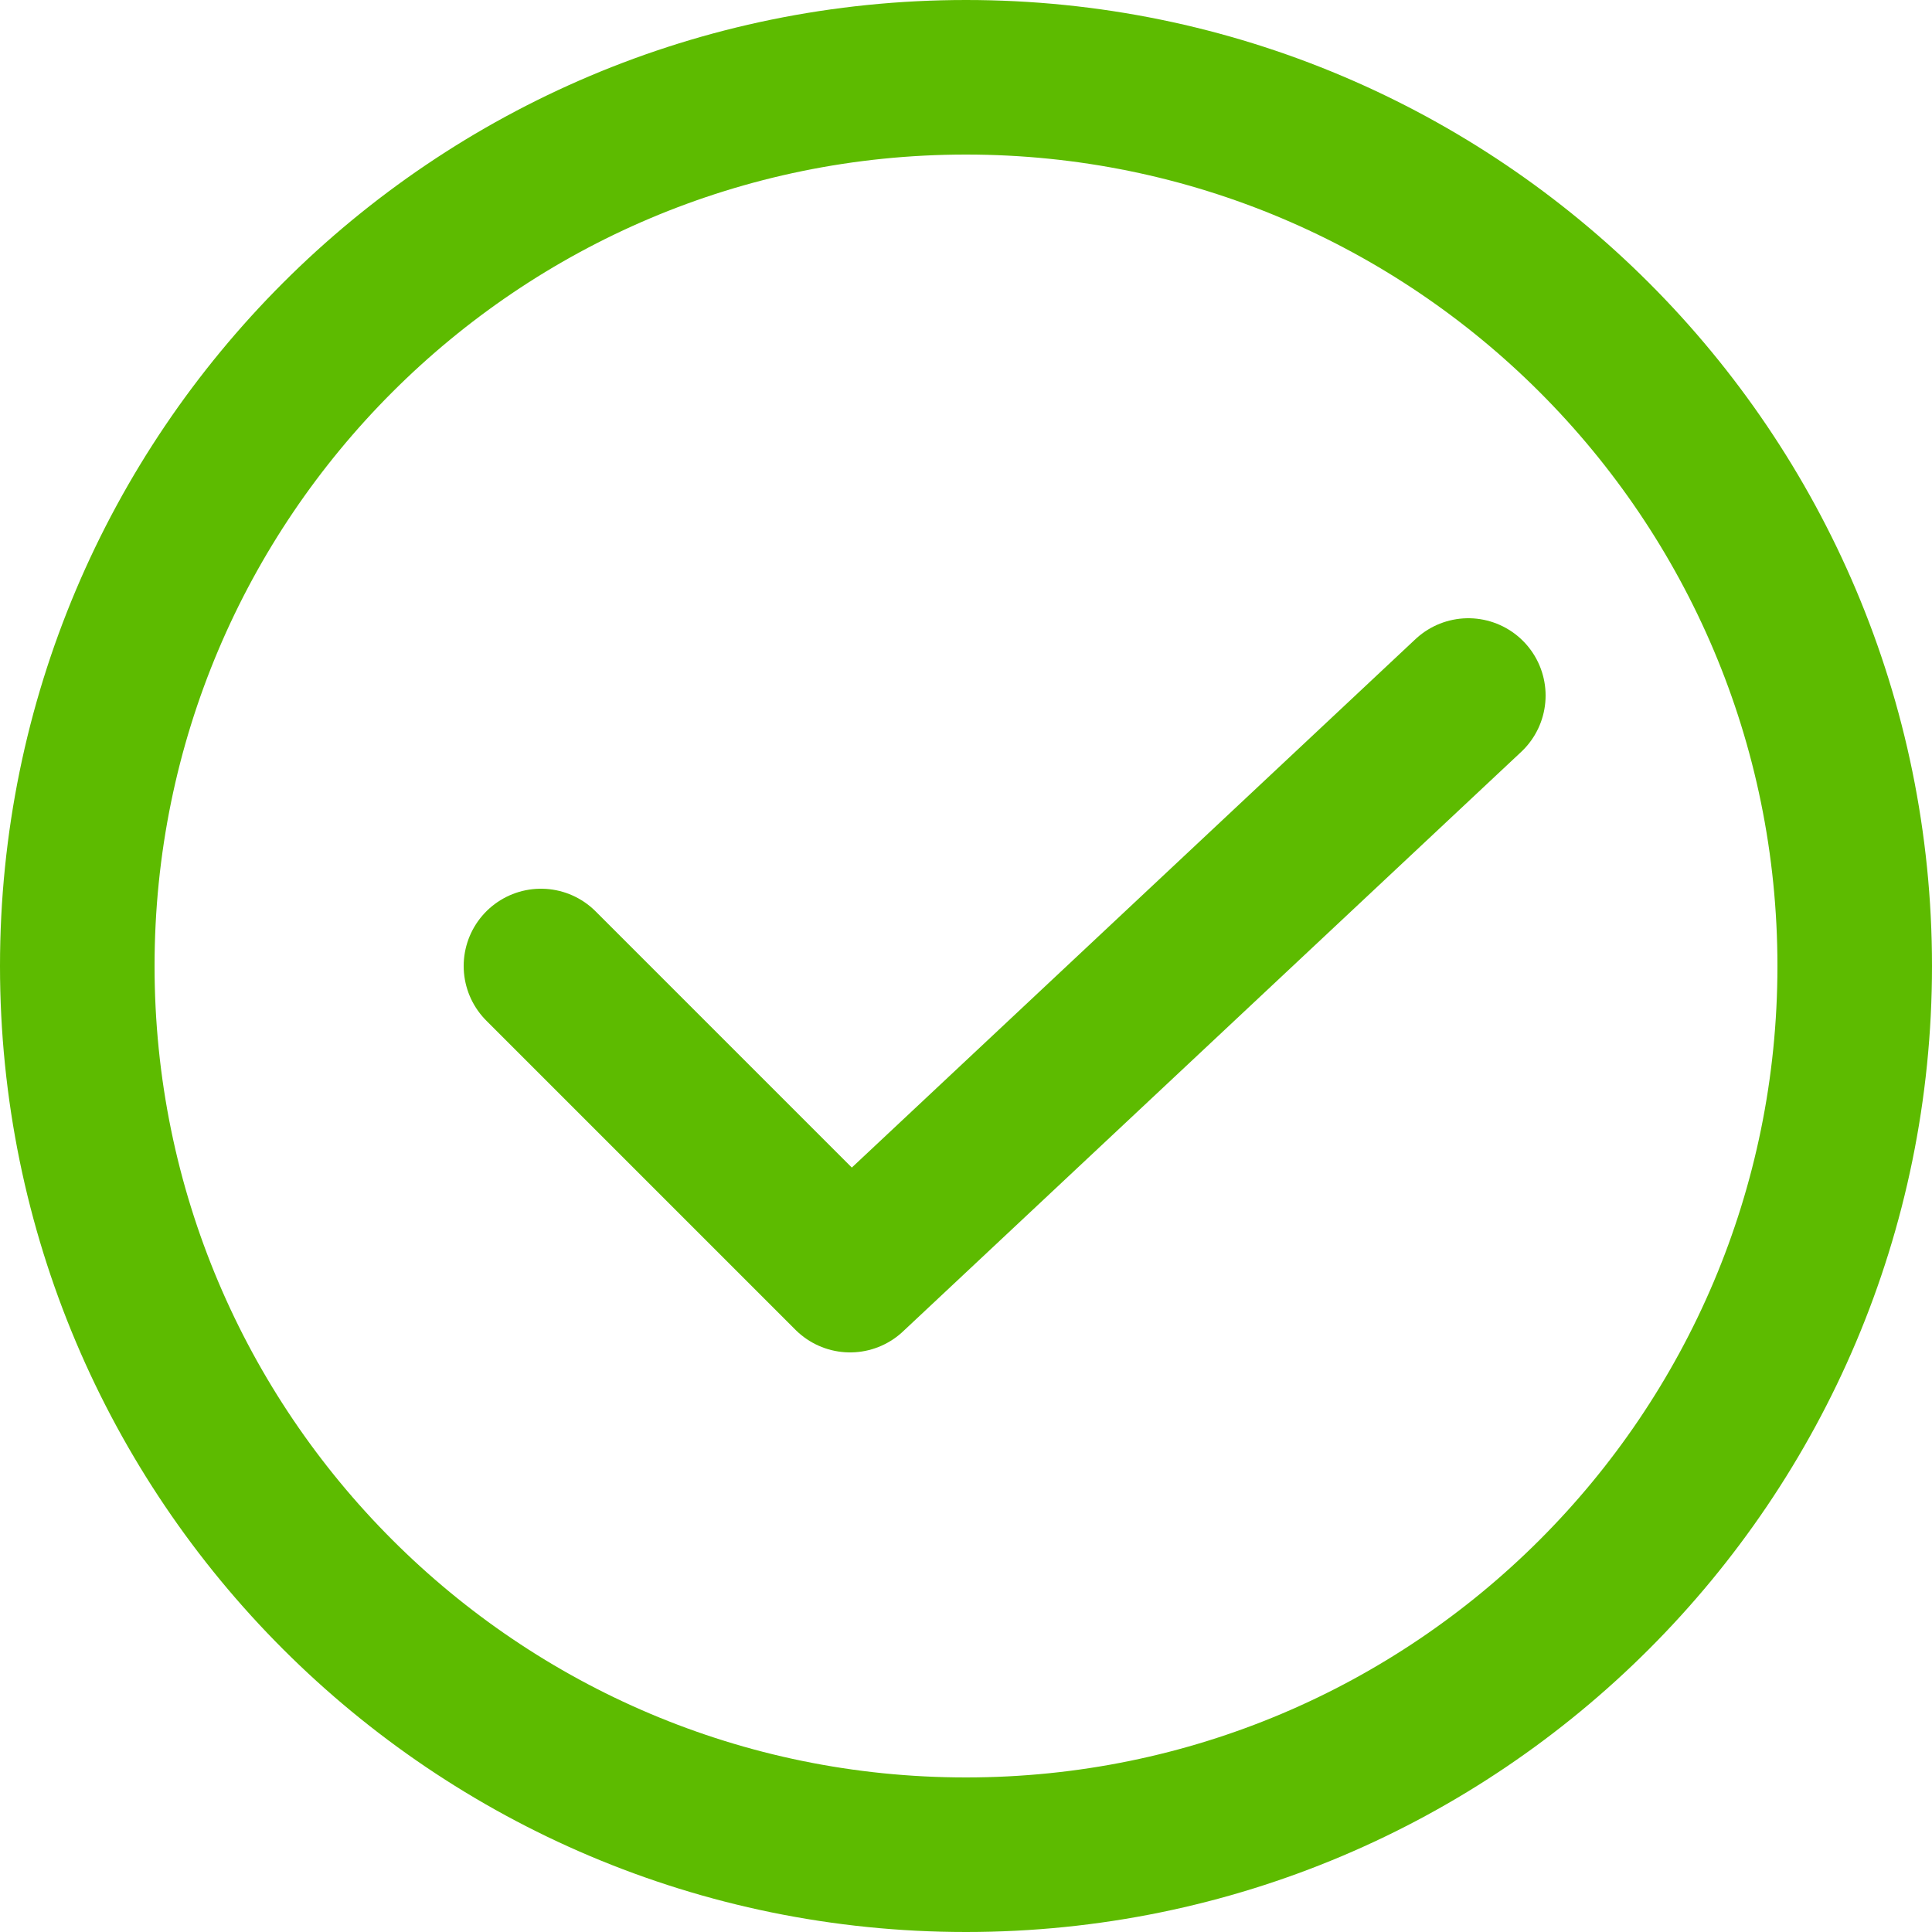
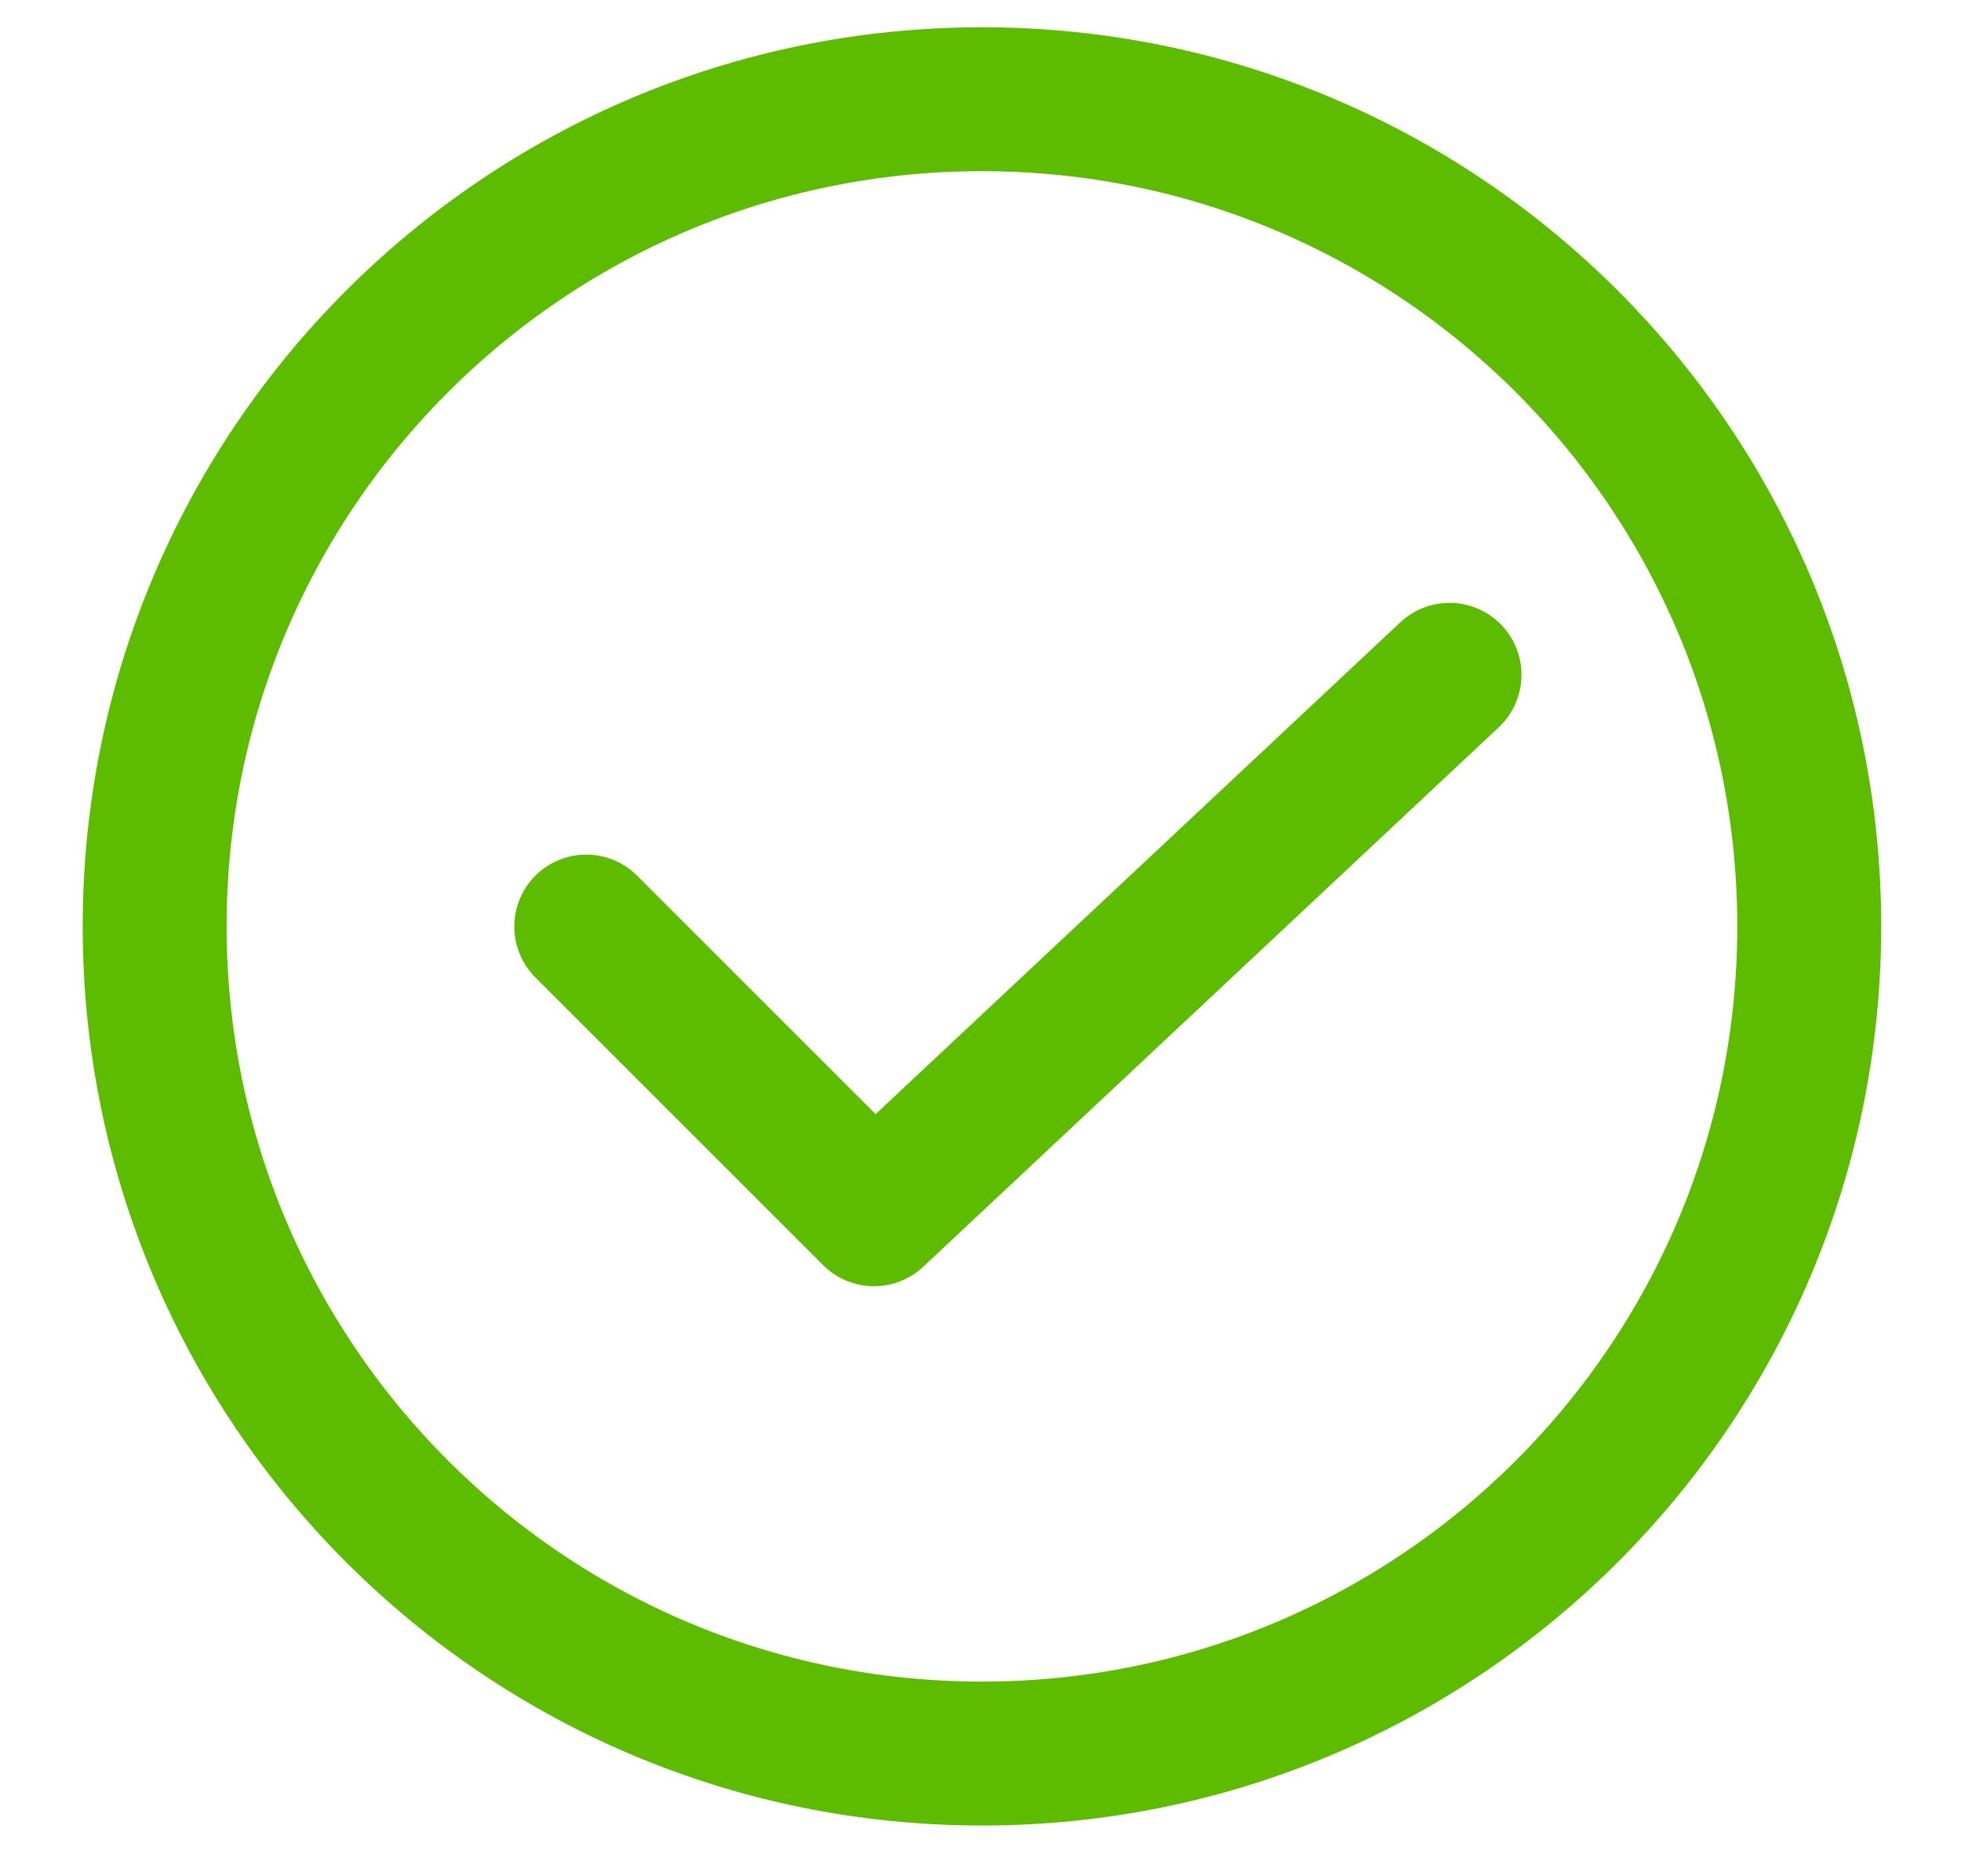
- <svg xmlns="http://www.w3.org/2000/svg" width="25" height="25" viewBox="0 0 25 25" fill="none">
-   <g id="Group 36739">
-     <circle id="Ellipse 186" cx="12.5" cy="12.5" r="11.5" stroke="#5DBB00" stroke-width="2" />
-     <path id="Vector 188" d="M7 12.5L11 16.5L19 9" stroke="#5DBB00" stroke-width="2" stroke-linecap="round" stroke-linejoin="round" />
-   </g>
+ <svg xmlns="http://www.w3.org/2000/svg" width="23" height="22" viewBox="0 0 23 22" fill="none">
+   <circle cx="11.517" cy="10.867" r="9.703" stroke="#5DBB00" stroke-width="1.688" />
+   <path d="M6.876 10.869L10.251 14.244L17.001 7.916" stroke="#5DBB00" stroke-width="1.688" stroke-linecap="round" stroke-linejoin="round" />
</svg>
